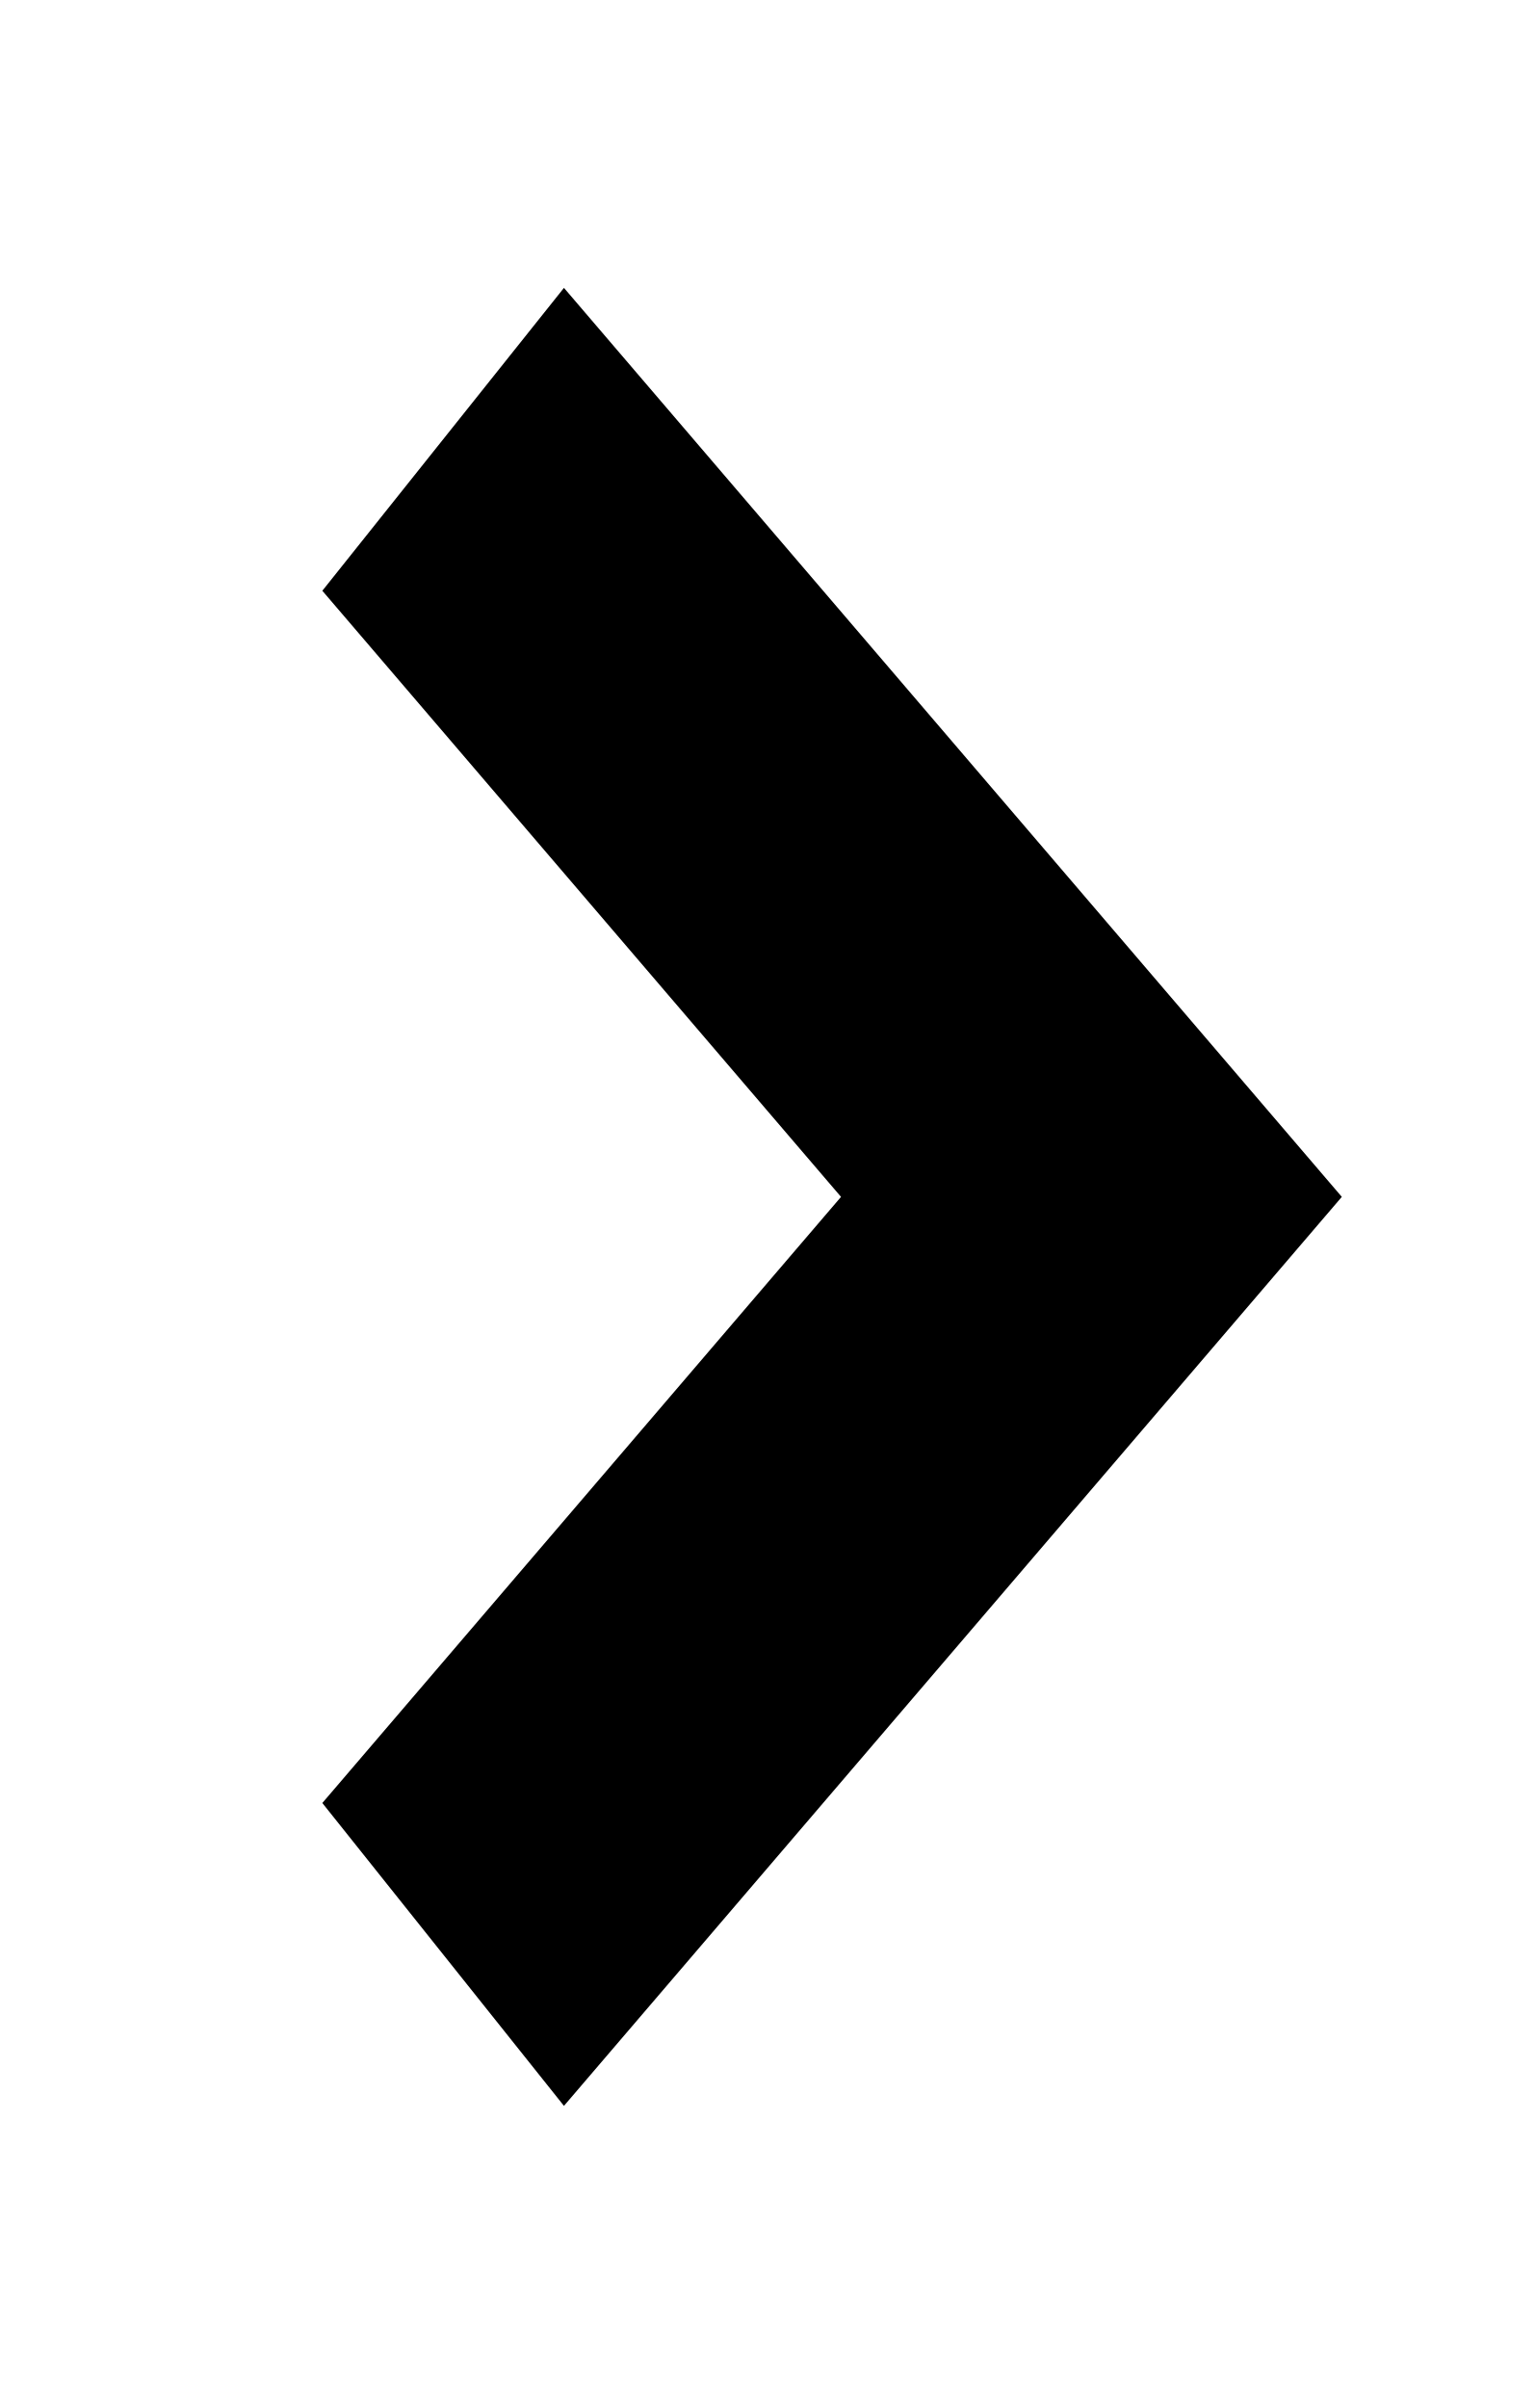
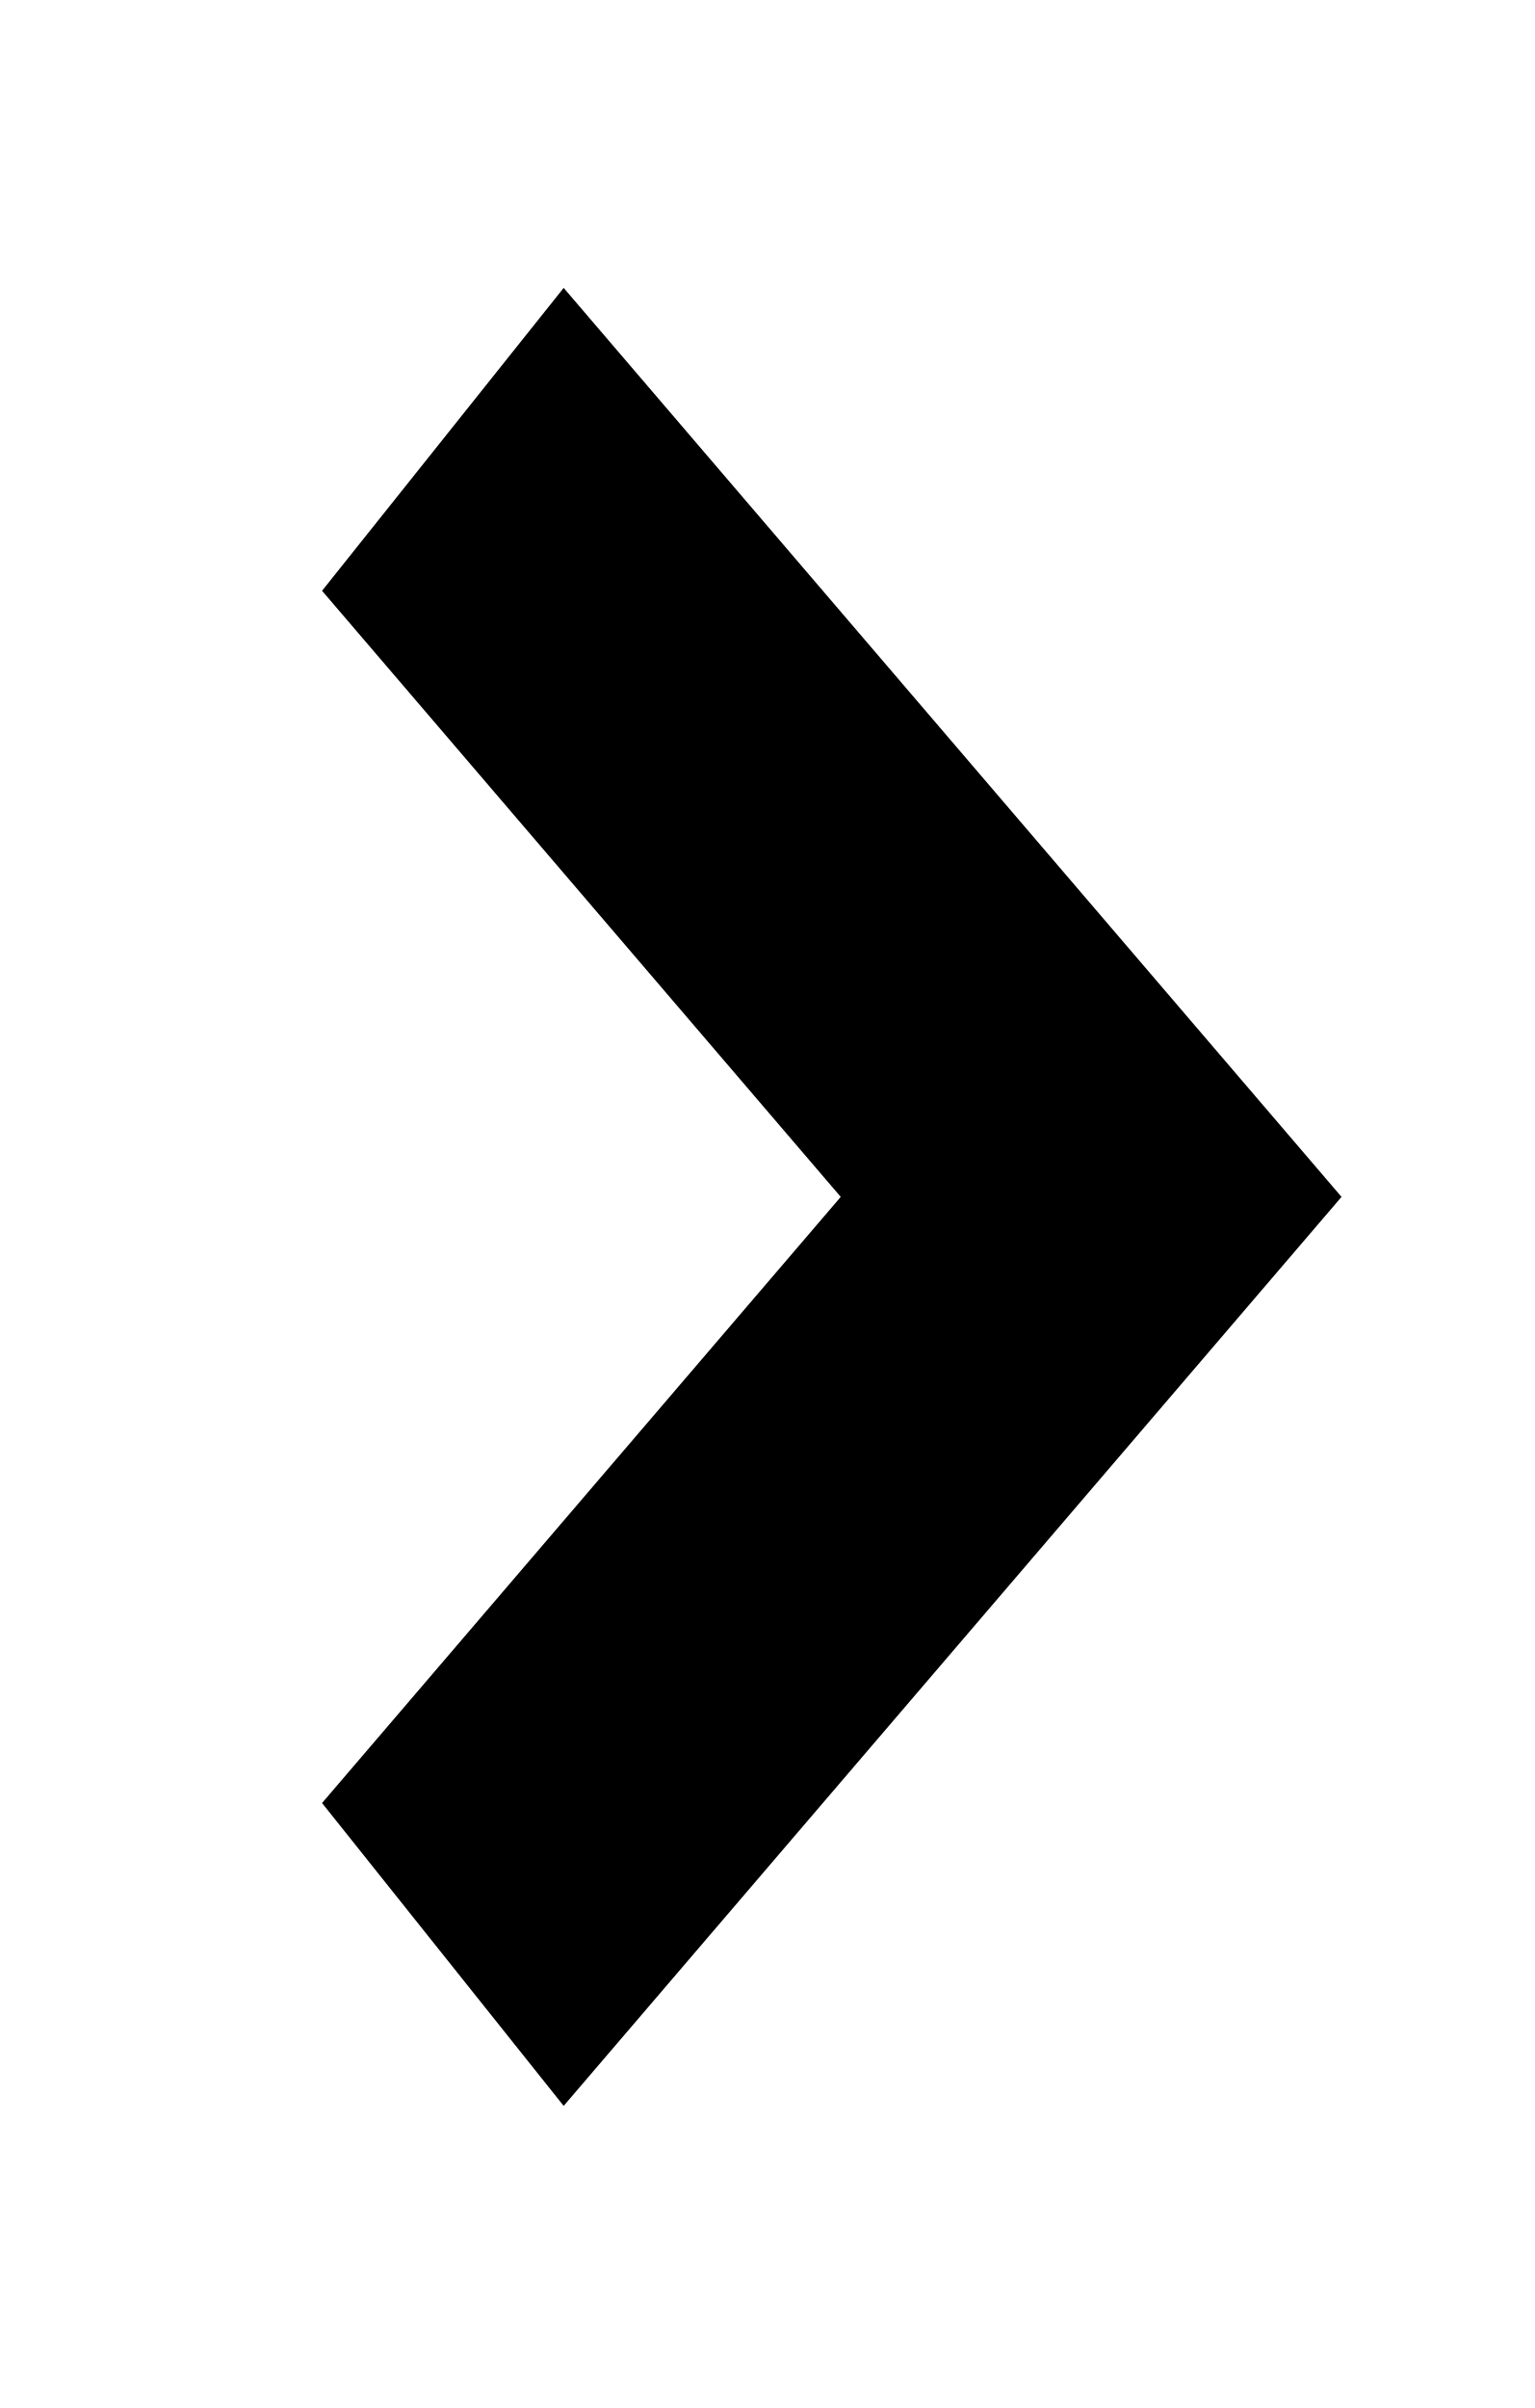
- <svg xmlns="http://www.w3.org/2000/svg" width="100%" height="100%" viewBox="0 0 58 91" version="1.1" xml:space="preserve" style="fill-rule:evenodd;clip-rule:evenodd;stroke-miterlimit:2;">
-   <g transform="matrix(1,0,0,1,-931,-904)">
-     <g transform="matrix(0.535143,0,-1.2326e-32,0.647539,-941.16,350.323)">
-       <path d="M3529.73,969.11L3575.52,924.898L3529.73,880.687" style="fill:none;stroke:black;stroke-width:24.57px;" />
-     </g>
-   </g>
+ <svg xmlns="http://www.w3.org/2000/svg" viewBox="0 0 58 91" fill-rule="evenodd" clip-rule="evenodd" stroke-miterlimit="2">
+   <path d="M3529.73 969.11l45.79-44.212-45.79-44.211" fill="none" stroke="#000" stroke-width="24.57" transform="matrix(.53514 0 0 .64754 -1872.16 -553.677)" />
</svg>
